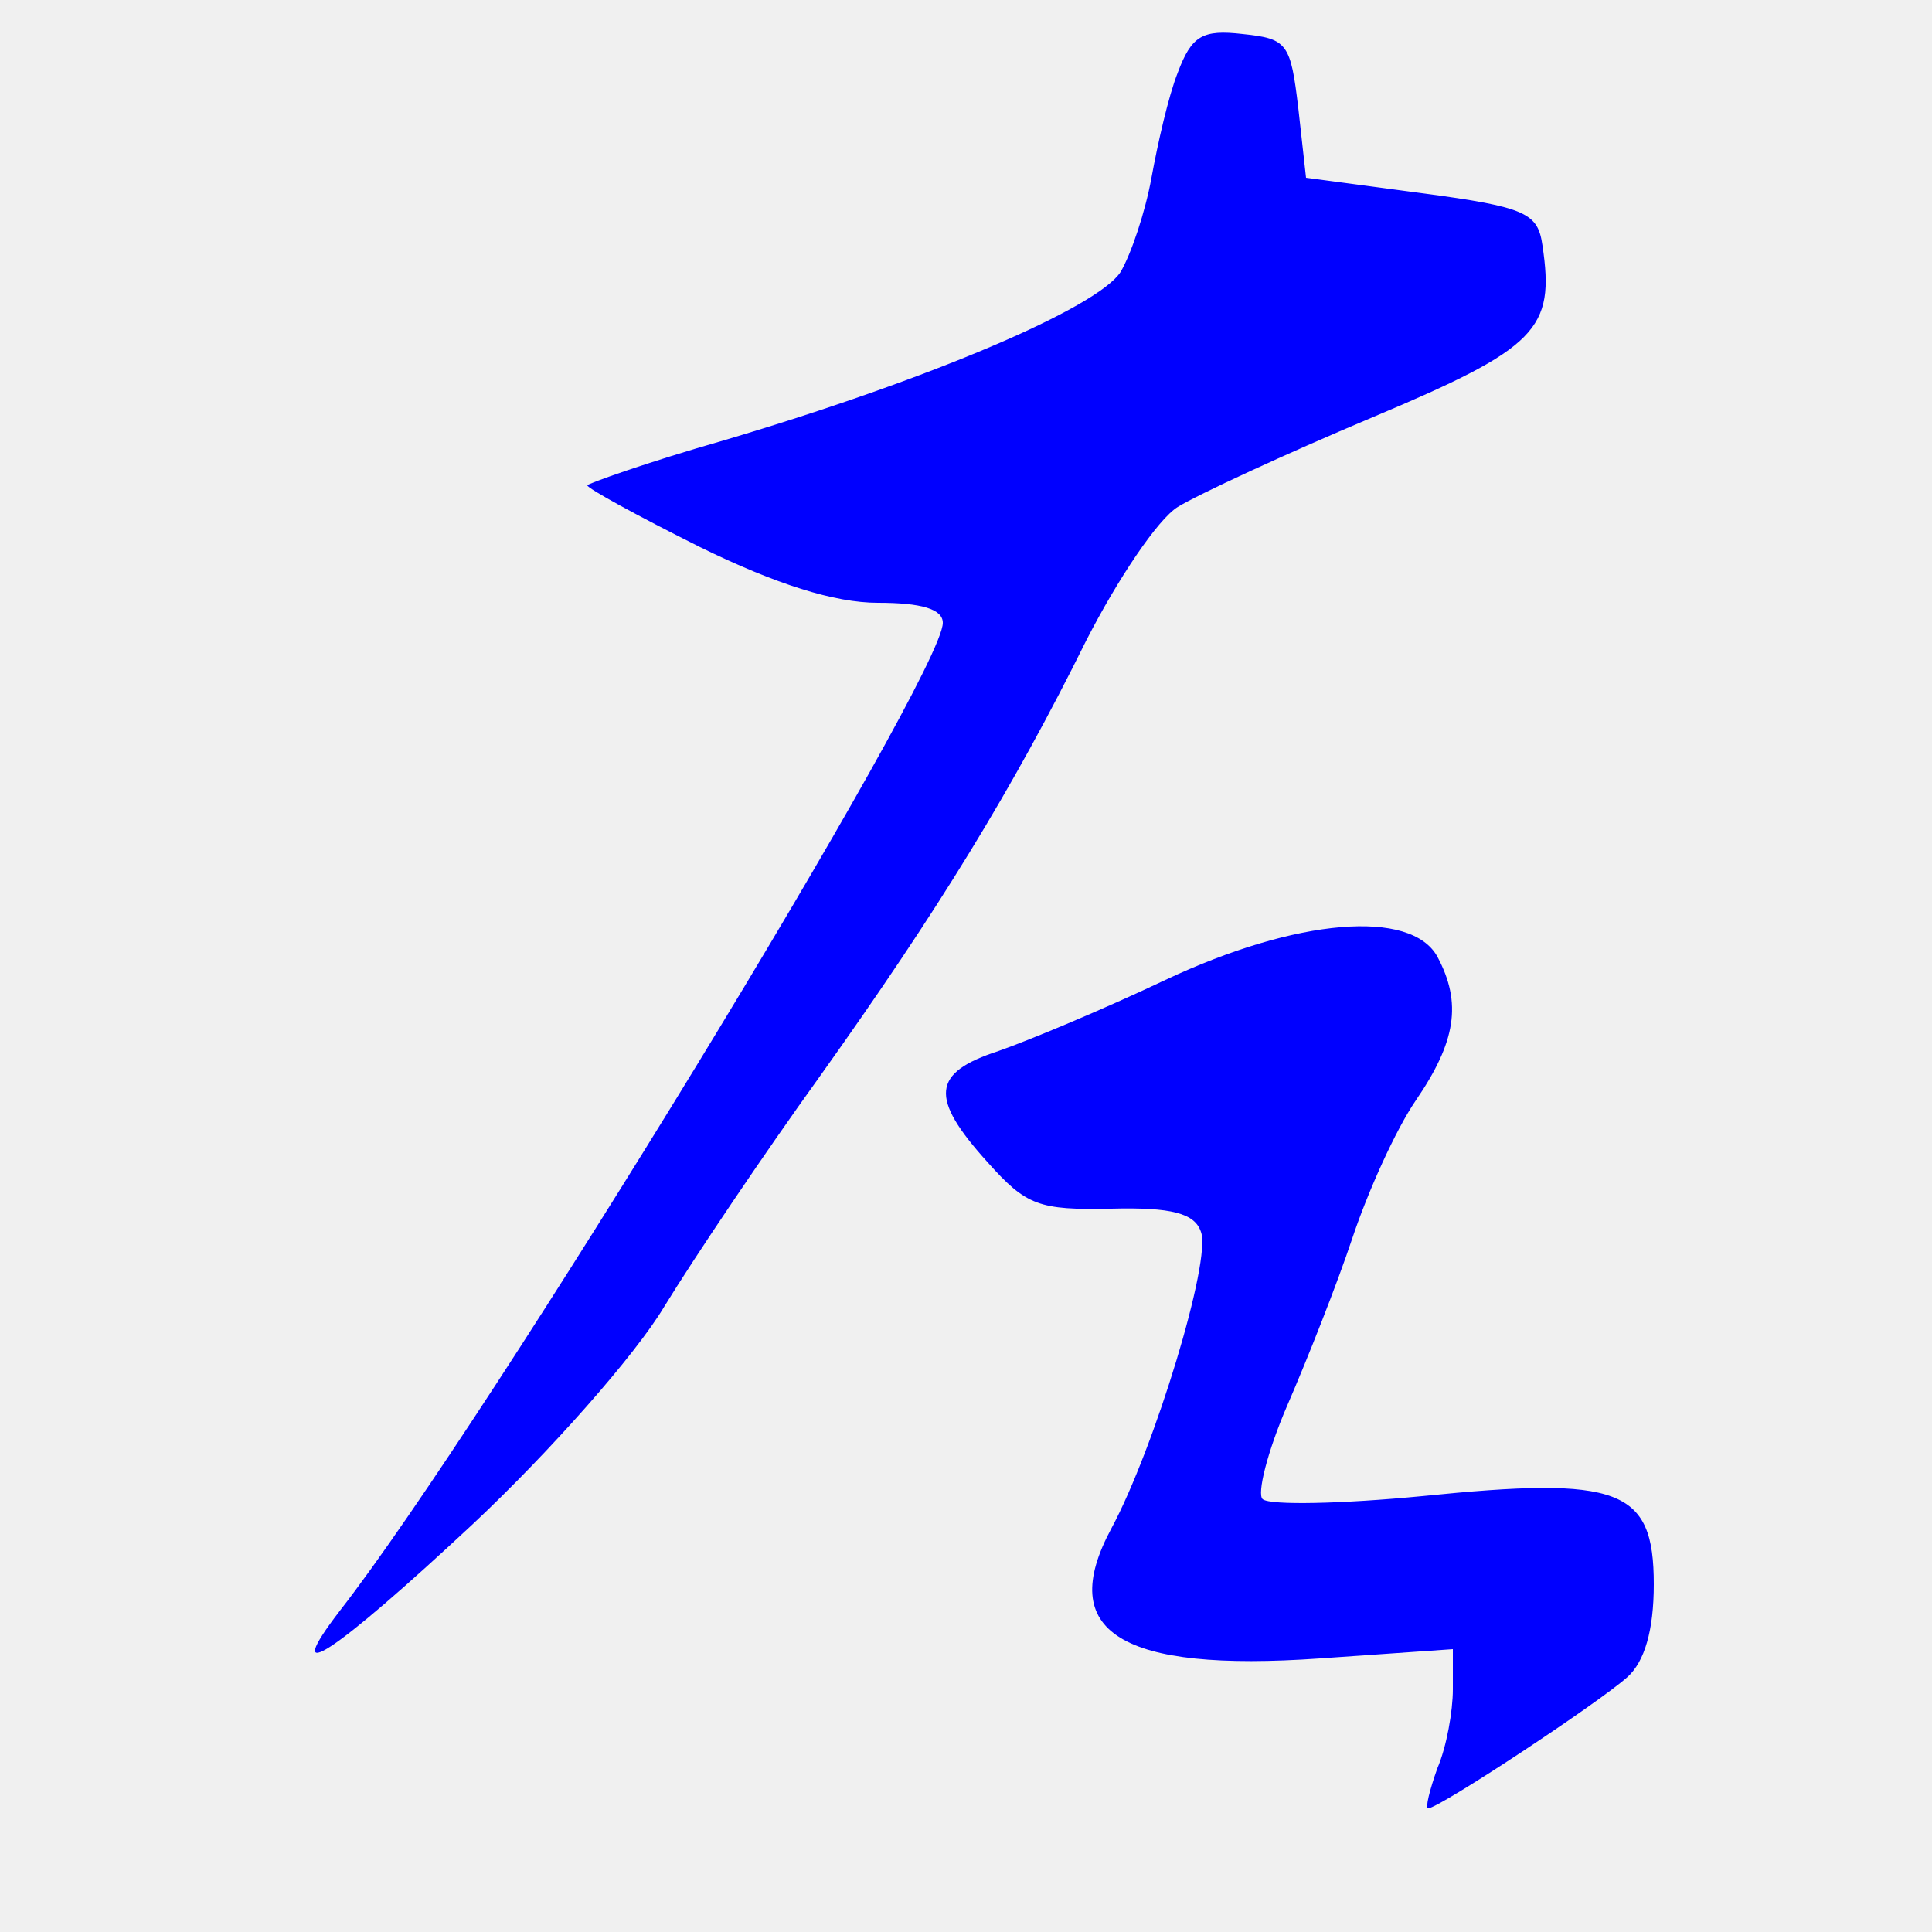
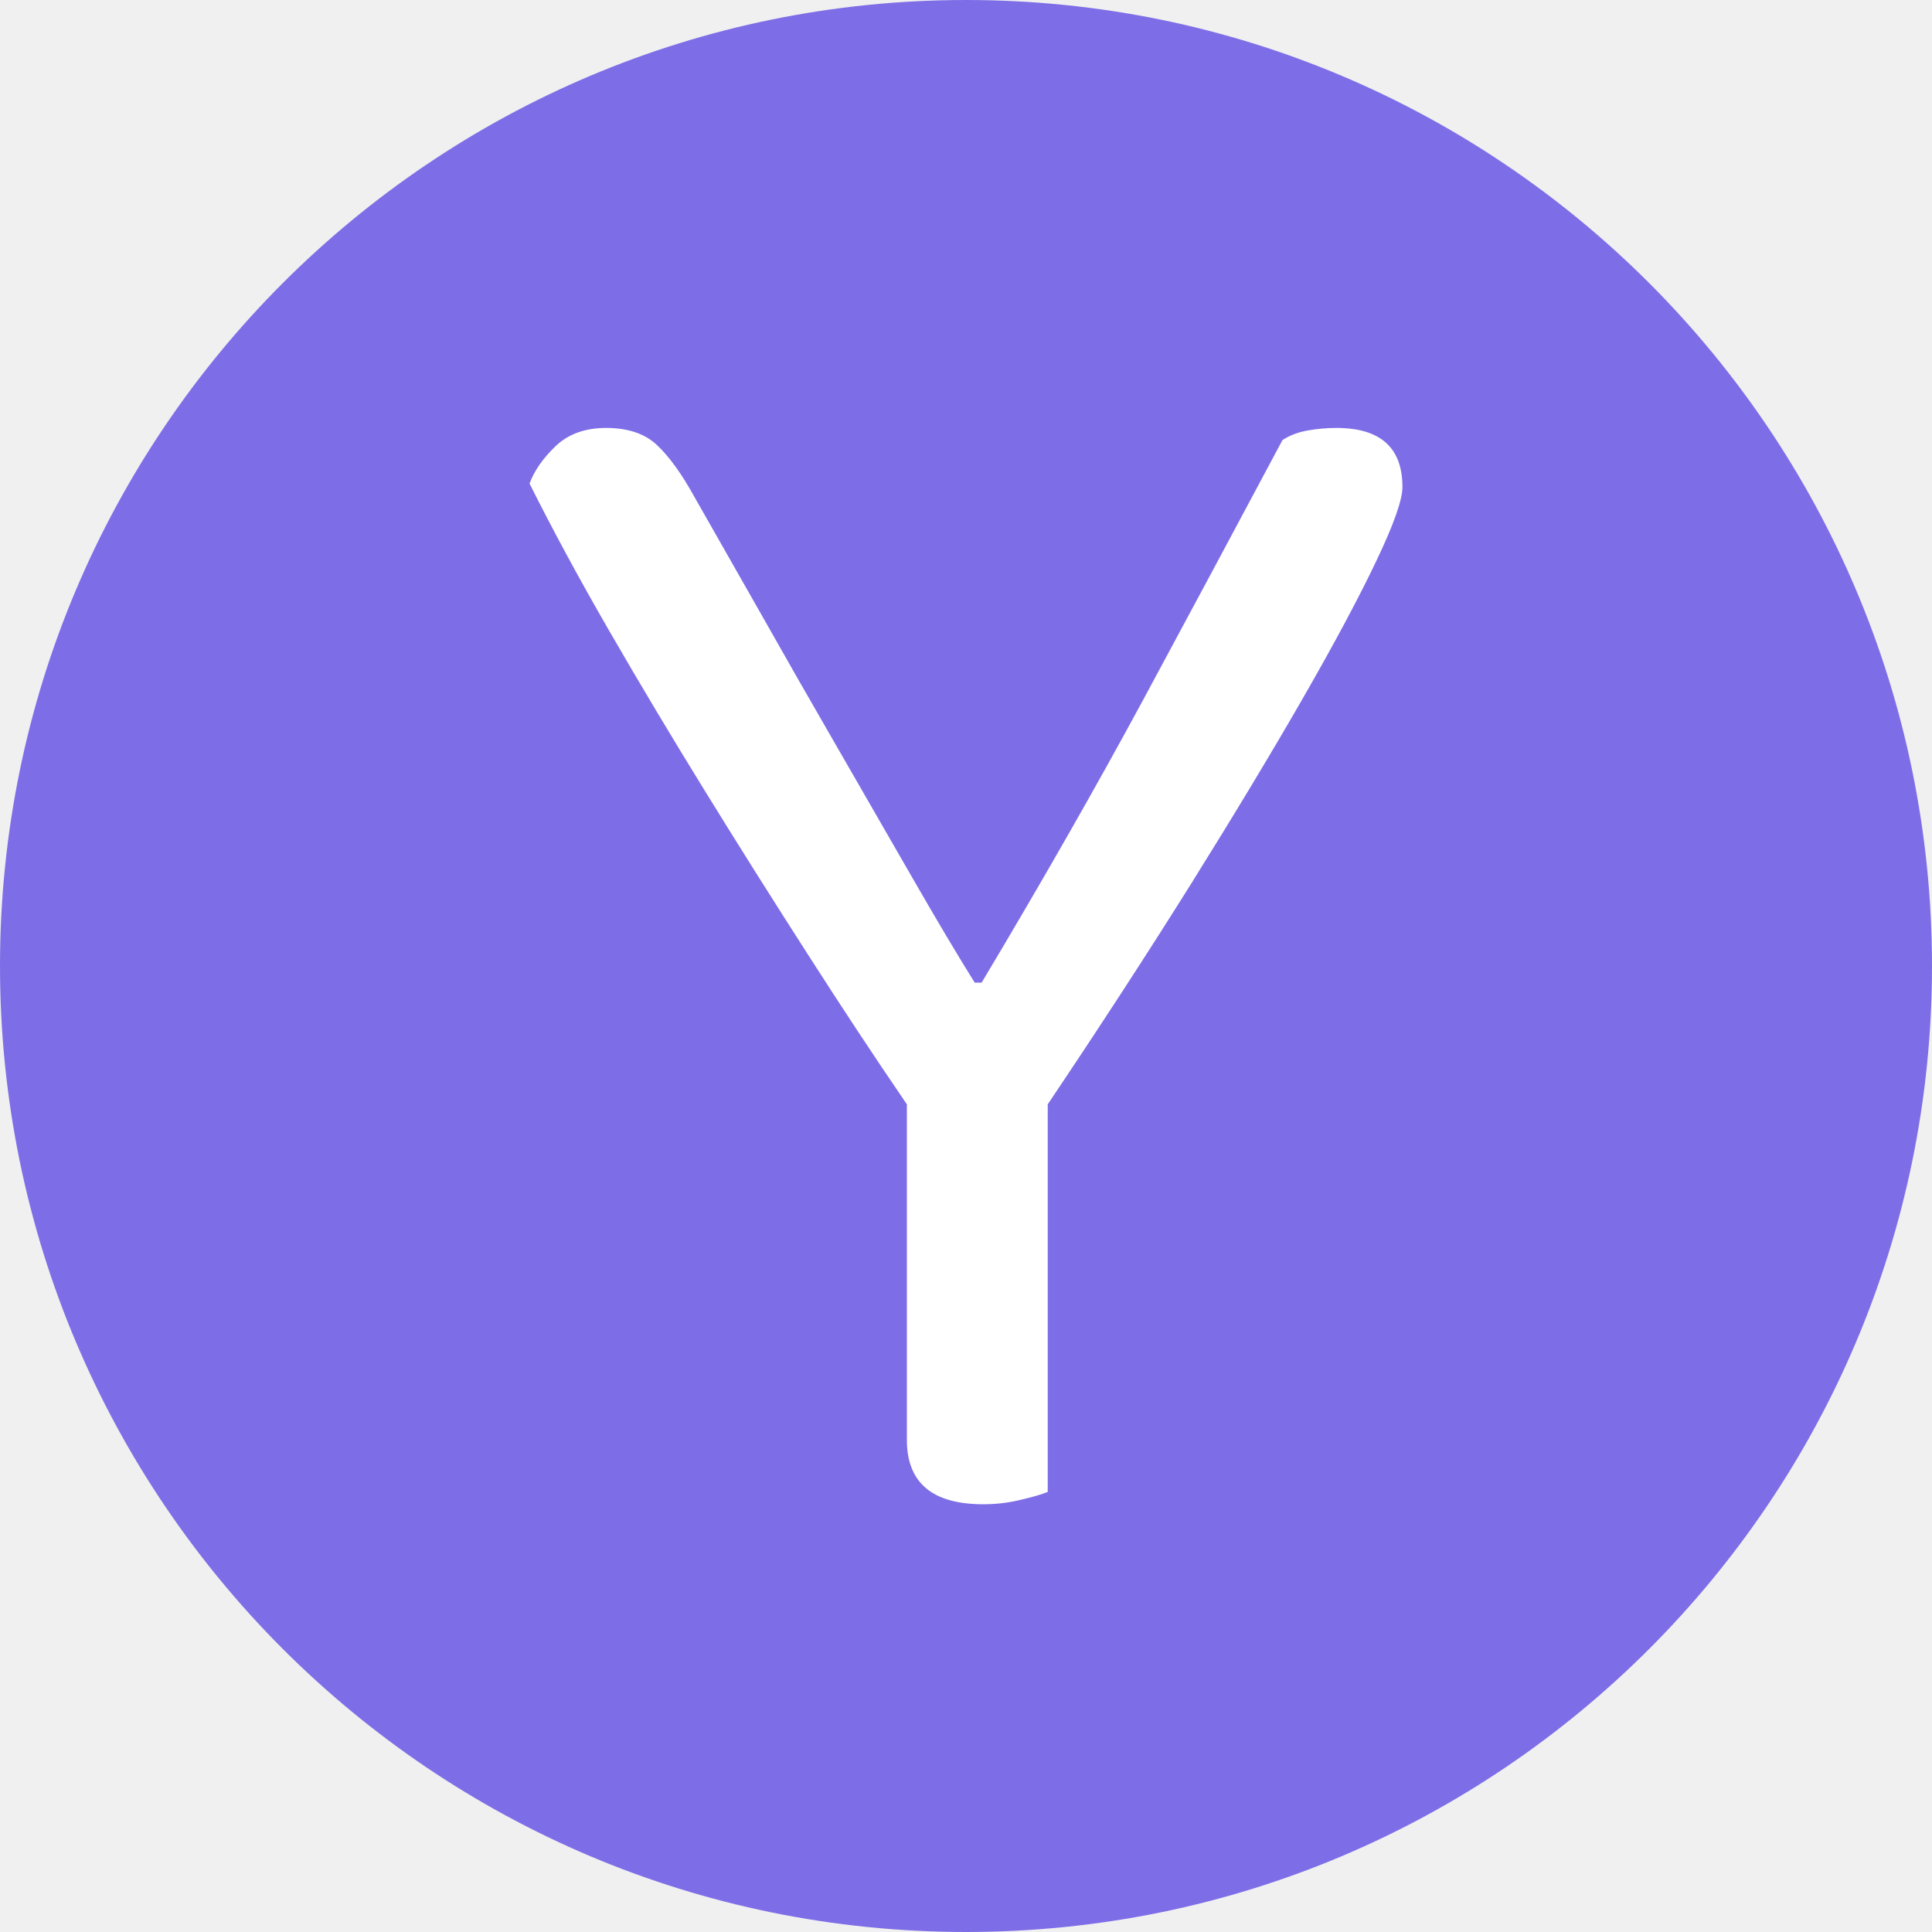
- <svg xmlns="http://www.w3.org/2000/svg" width="100pt" height="100pt" viewBox="0 0 100 100">
-   <g fill="blue" transform="translate(0,100) scale(0.08,-0.08)">
-     <path d="M762 1203 c-6 -15 -13 -46 -17 -68 -4 -22 -13 -49 -20 -61 -15 -23 -122 -69 -257 -109 -49 -14 -88 -28 -88 -29 0 -2 33 -20 73 -40 49 -24 87 -36 115 -36 28 0 42 -4 42 -13 0 -34 -295 -517 -390 -639 -40 -52 -4 -28 86 56 49 46 105 109 124 141 19 31 64 98 100 148 77 108 125 186 173 283 20 39 46 78 59 86 13 8 69 34 126 58 107 45 118 57 110 111 -3 21 -10 25 -78 34 l-75 10 -5 45 c-5 42 -7 45 -36 48 -26 3 -33 -1 -42 -25z" />
-     <path d="M754 616 c-40 -19 -88 -39 -108 -46 -43 -14 -45 -30 -7 -72 25 -28 33 -31 80 -30 39 1 54 -3 58 -15 7 -18 -30 -140 -58 -192 -36 -67 6 -93 135 -84 l86 6 0 -26 c0 -14 -4 -37 -10 -51 -5 -14 -8 -26 -6 -26 7 0 110 68 129 85 11 10 17 30 17 60 0 62 -22 70 -150 57 -52 -5 -98 -6 -103 -2 -4 3 3 31 16 61 13 30 32 78 42 108 10 30 28 70 41 89 26 38 30 63 14 93 -17 31 -91 25 -176 -15z" />
-   </g>
+ <svg xmlns="http://www.w3.org/2000/svg" width="256" height="256" viewBox="0 0 100 100">
+   <rect width="100" height="100" rx="50" fill="#7d6ee7" />
+   <path d="M72.59 25.21L72.59 25.21Q72.59 26.20 71.24 29.03Q69.89 31.87 67.46 36.10Q65.03 40.33 61.66 45.73Q58.28 51.13 54.23 57.16L54.23 57.16L54.23 77.22Q53.78 77.41 52.83 77.63Q51.89 77.86 50.90 77.86L50.90 77.86Q46.94 77.86 46.94 74.53L46.94 74.53L46.94 57.16Q44.42 53.47 41.77 49.33Q39.11 45.19 36.50 40.96Q33.89 36.73 31.55 32.68Q29.21 28.63 27.41 25.03L27.41 25.03Q27.77 24.04 28.76 23.09Q29.75 22.15 31.37 22.15L31.37 22.15Q33.08 22.15 34.02 23.05Q34.97 23.95 35.96 25.75L35.96 25.75Q37.40 28.27 39.34 31.69Q41.27 35.11 43.30 38.62Q45.32 42.13 47.21 45.41Q49.10 48.70 50.45 50.86L50.45 50.86L50.81 50.86Q55.49 43.03 59.14 36.28Q62.78 29.53 66.38 22.78L66.38 22.78Q66.92 22.42 67.69 22.28Q68.45 22.15 69.17 22.15L69.17 22.15Q72.59 22.15 72.59 25.21Z" fill="#fff" />
</svg>
